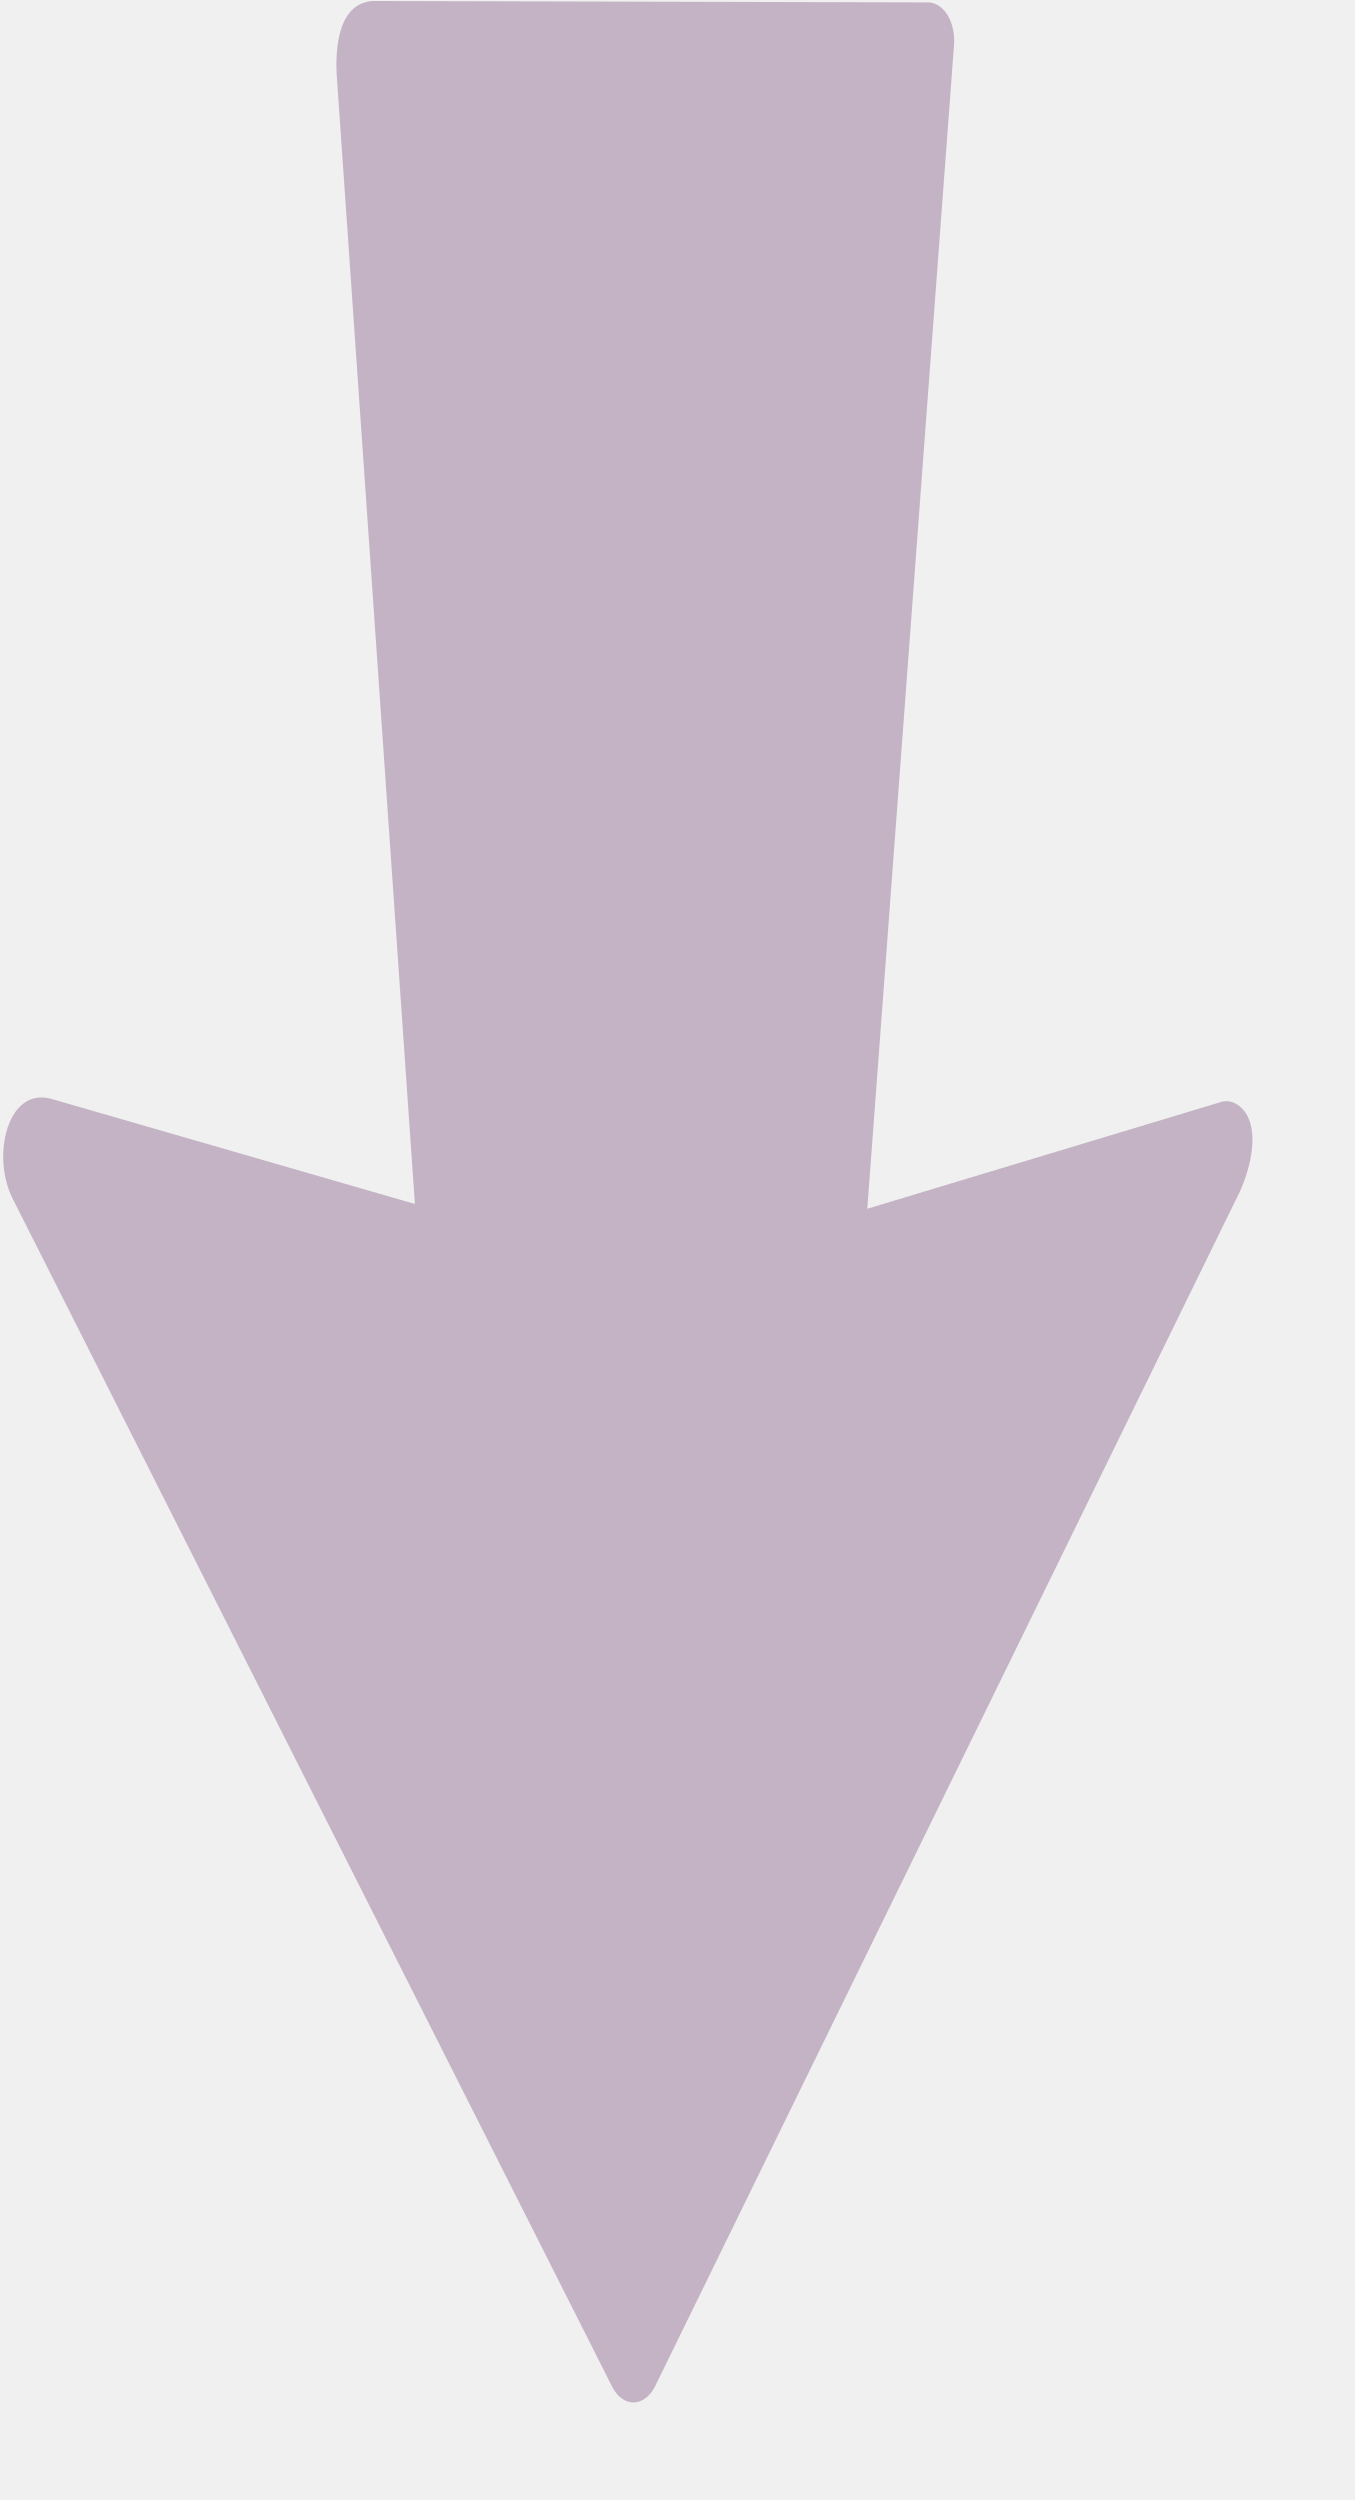
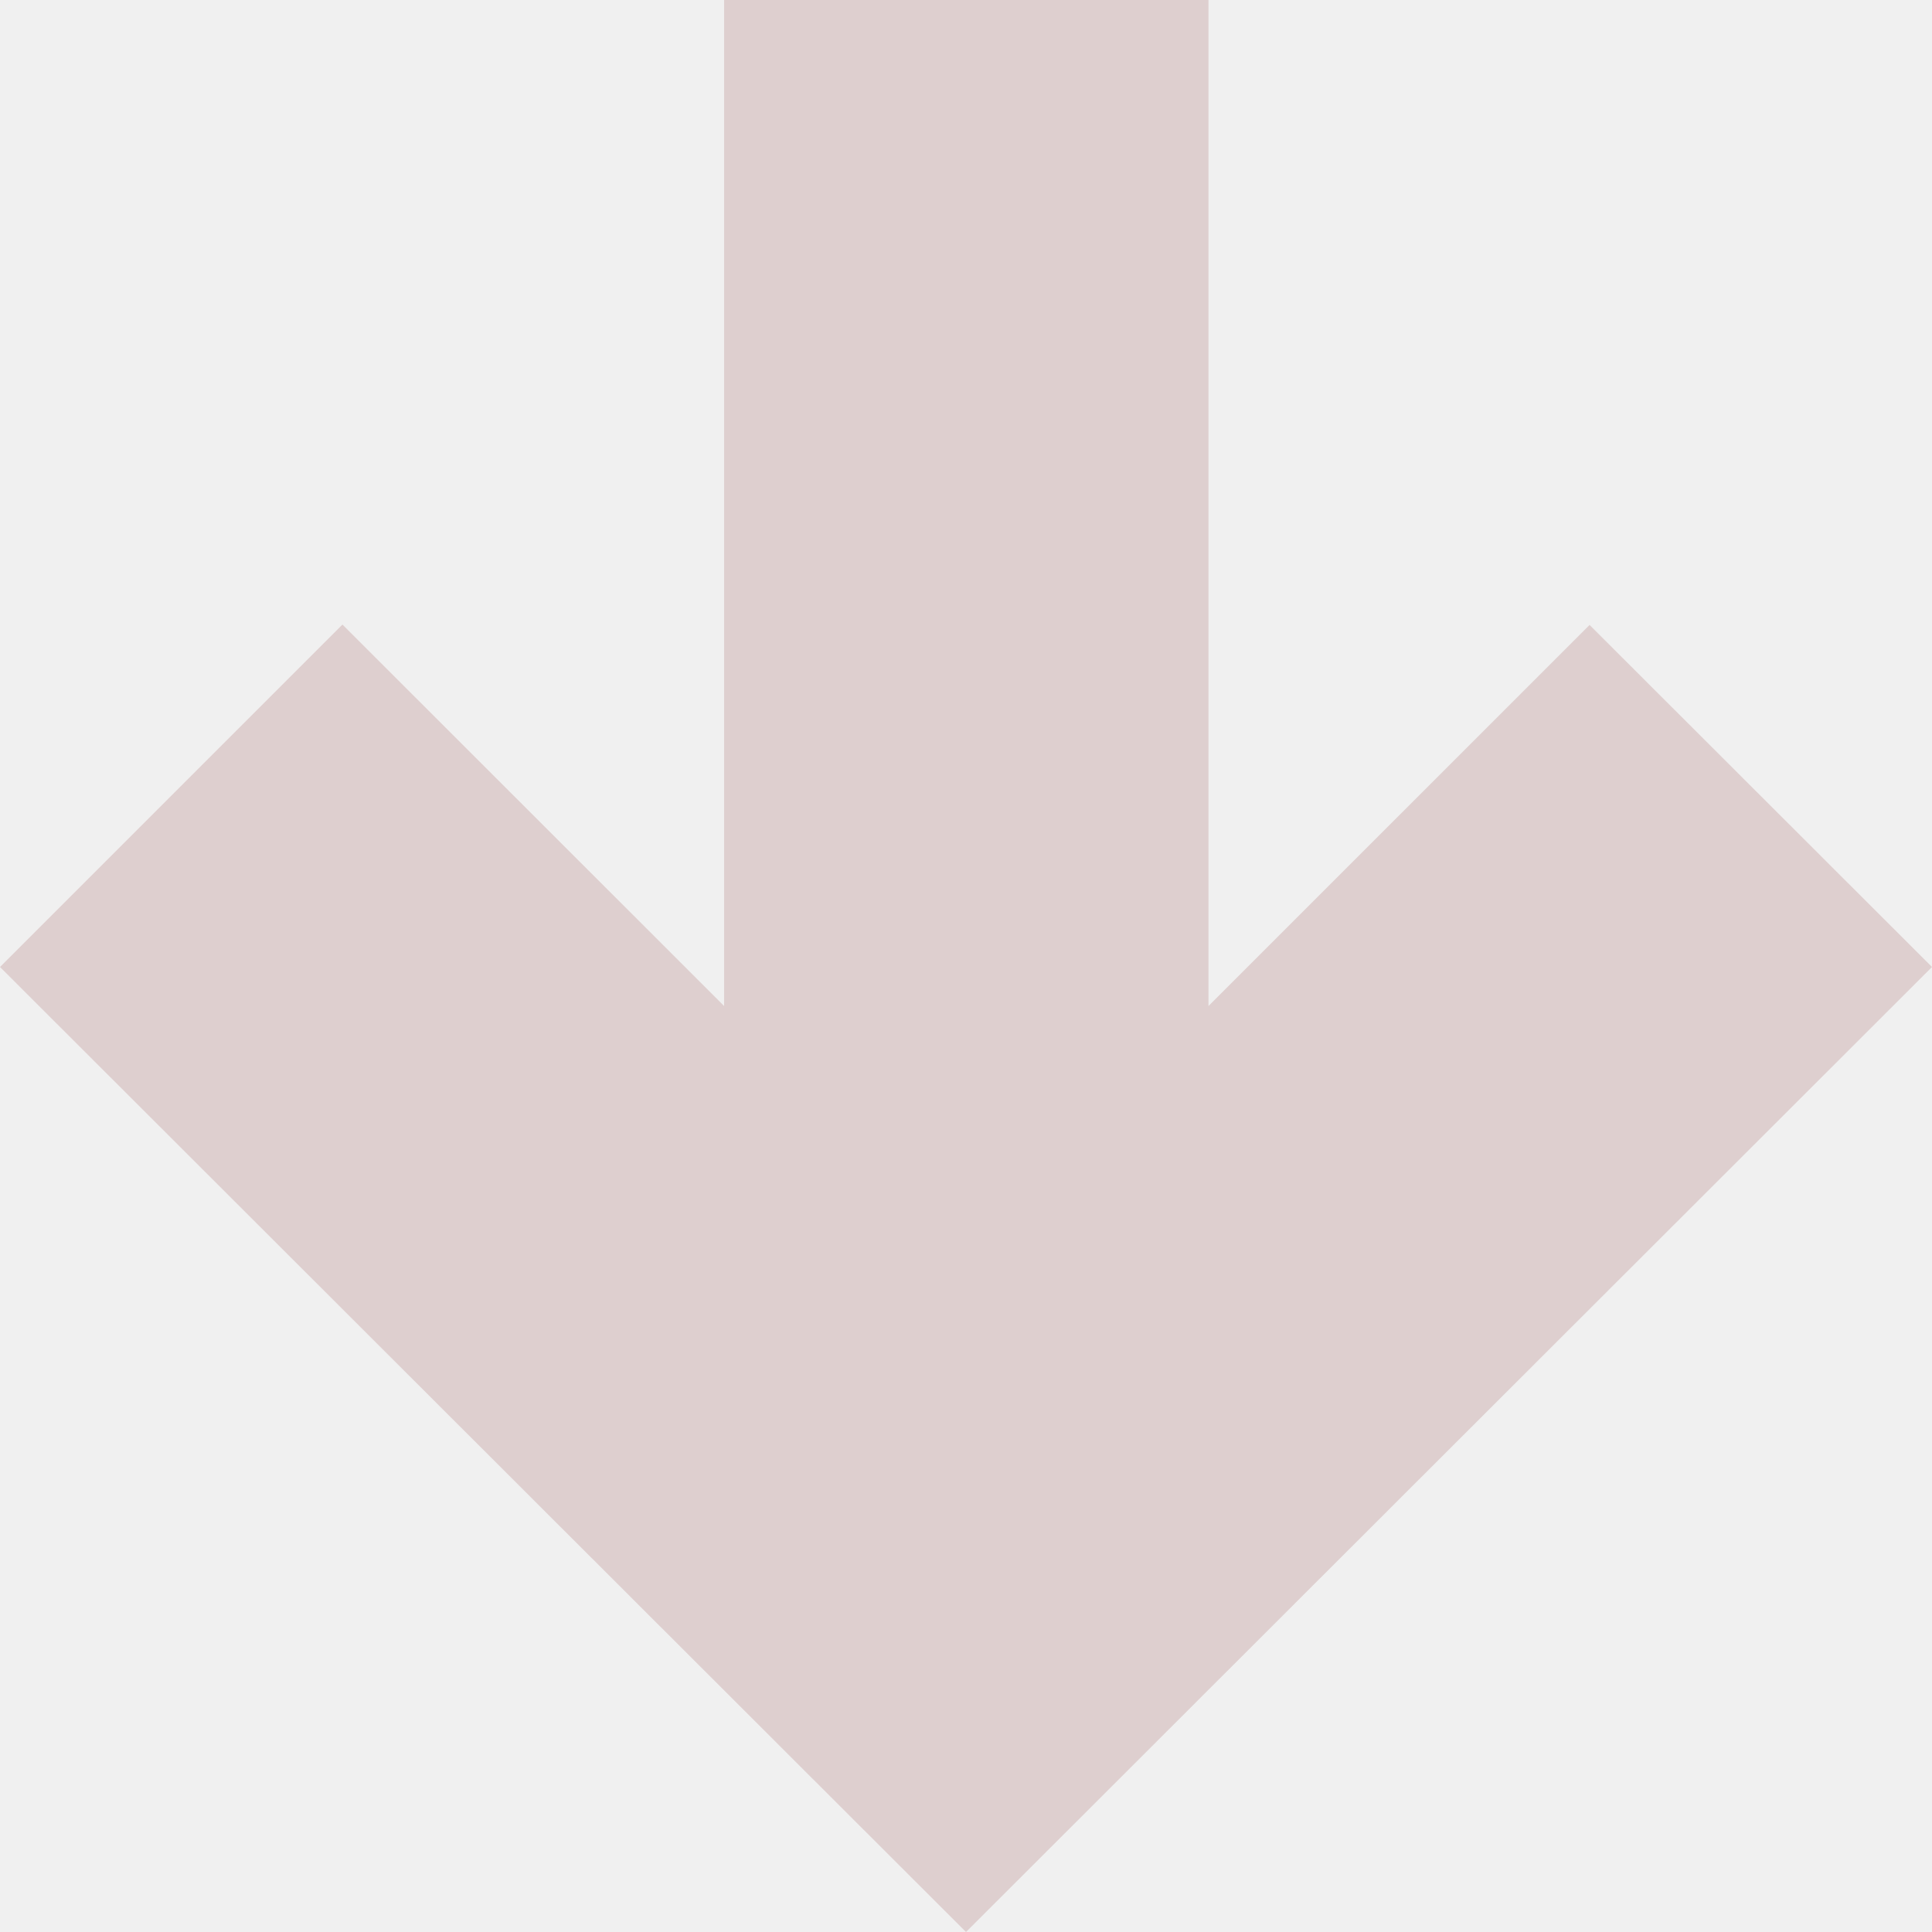
- <svg xmlns="http://www.w3.org/2000/svg" width="13" height="24" viewBox="0 0 13 24" fill="none">
-   <g clip-path="url(#clip0_2209_156)">
-     <path fill-rule="evenodd" clip-rule="evenodd" d="M0.031 11.12C0.033 11.251 0.061 11.384 0.117 11.498L0.117 11.498L5.878 22.915C5.925 23.008 6.004 23.065 6.084 23.064C6.163 23.063 6.242 23.004 6.288 22.91L11.862 11.522C11.971 11.319 12.084 10.963 11.986 10.735C11.931 10.613 11.823 10.549 11.725 10.578L8.326 11.604L9.159 0.426C9.166 0.325 9.143 0.22 9.096 0.144C9.049 0.068 8.98 0.023 8.91 0.023L3.608 0.009C3.255 0.006 3.207 0.439 3.237 0.787L3.983 11.558L0.489 10.548C0.187 10.469 0.025 10.786 0.031 11.12Z" fill="#C4B3C4" />
-   </g>
-   <defs>
-     <clipPath id="clip0_2209_156">
-       <rect width="23.048" height="11.993" fill="white" transform="translate(0 23.0483) rotate(-89.8529)" />
-     </clipPath>
-   </defs>
+ <svg xmlns="http://www.w3.org/2000/svg" width="980" height="980" viewBox="0 0 980 980" fill="none">
+   <path d="M980 490.5L806.3 317C806.3 317 708.9 414.4 613 510.3V0H367.3V510.3L173.7 316.8L0 490.5L490 980L980 490.5Z" fill="#DECFCF" />
</svg>
